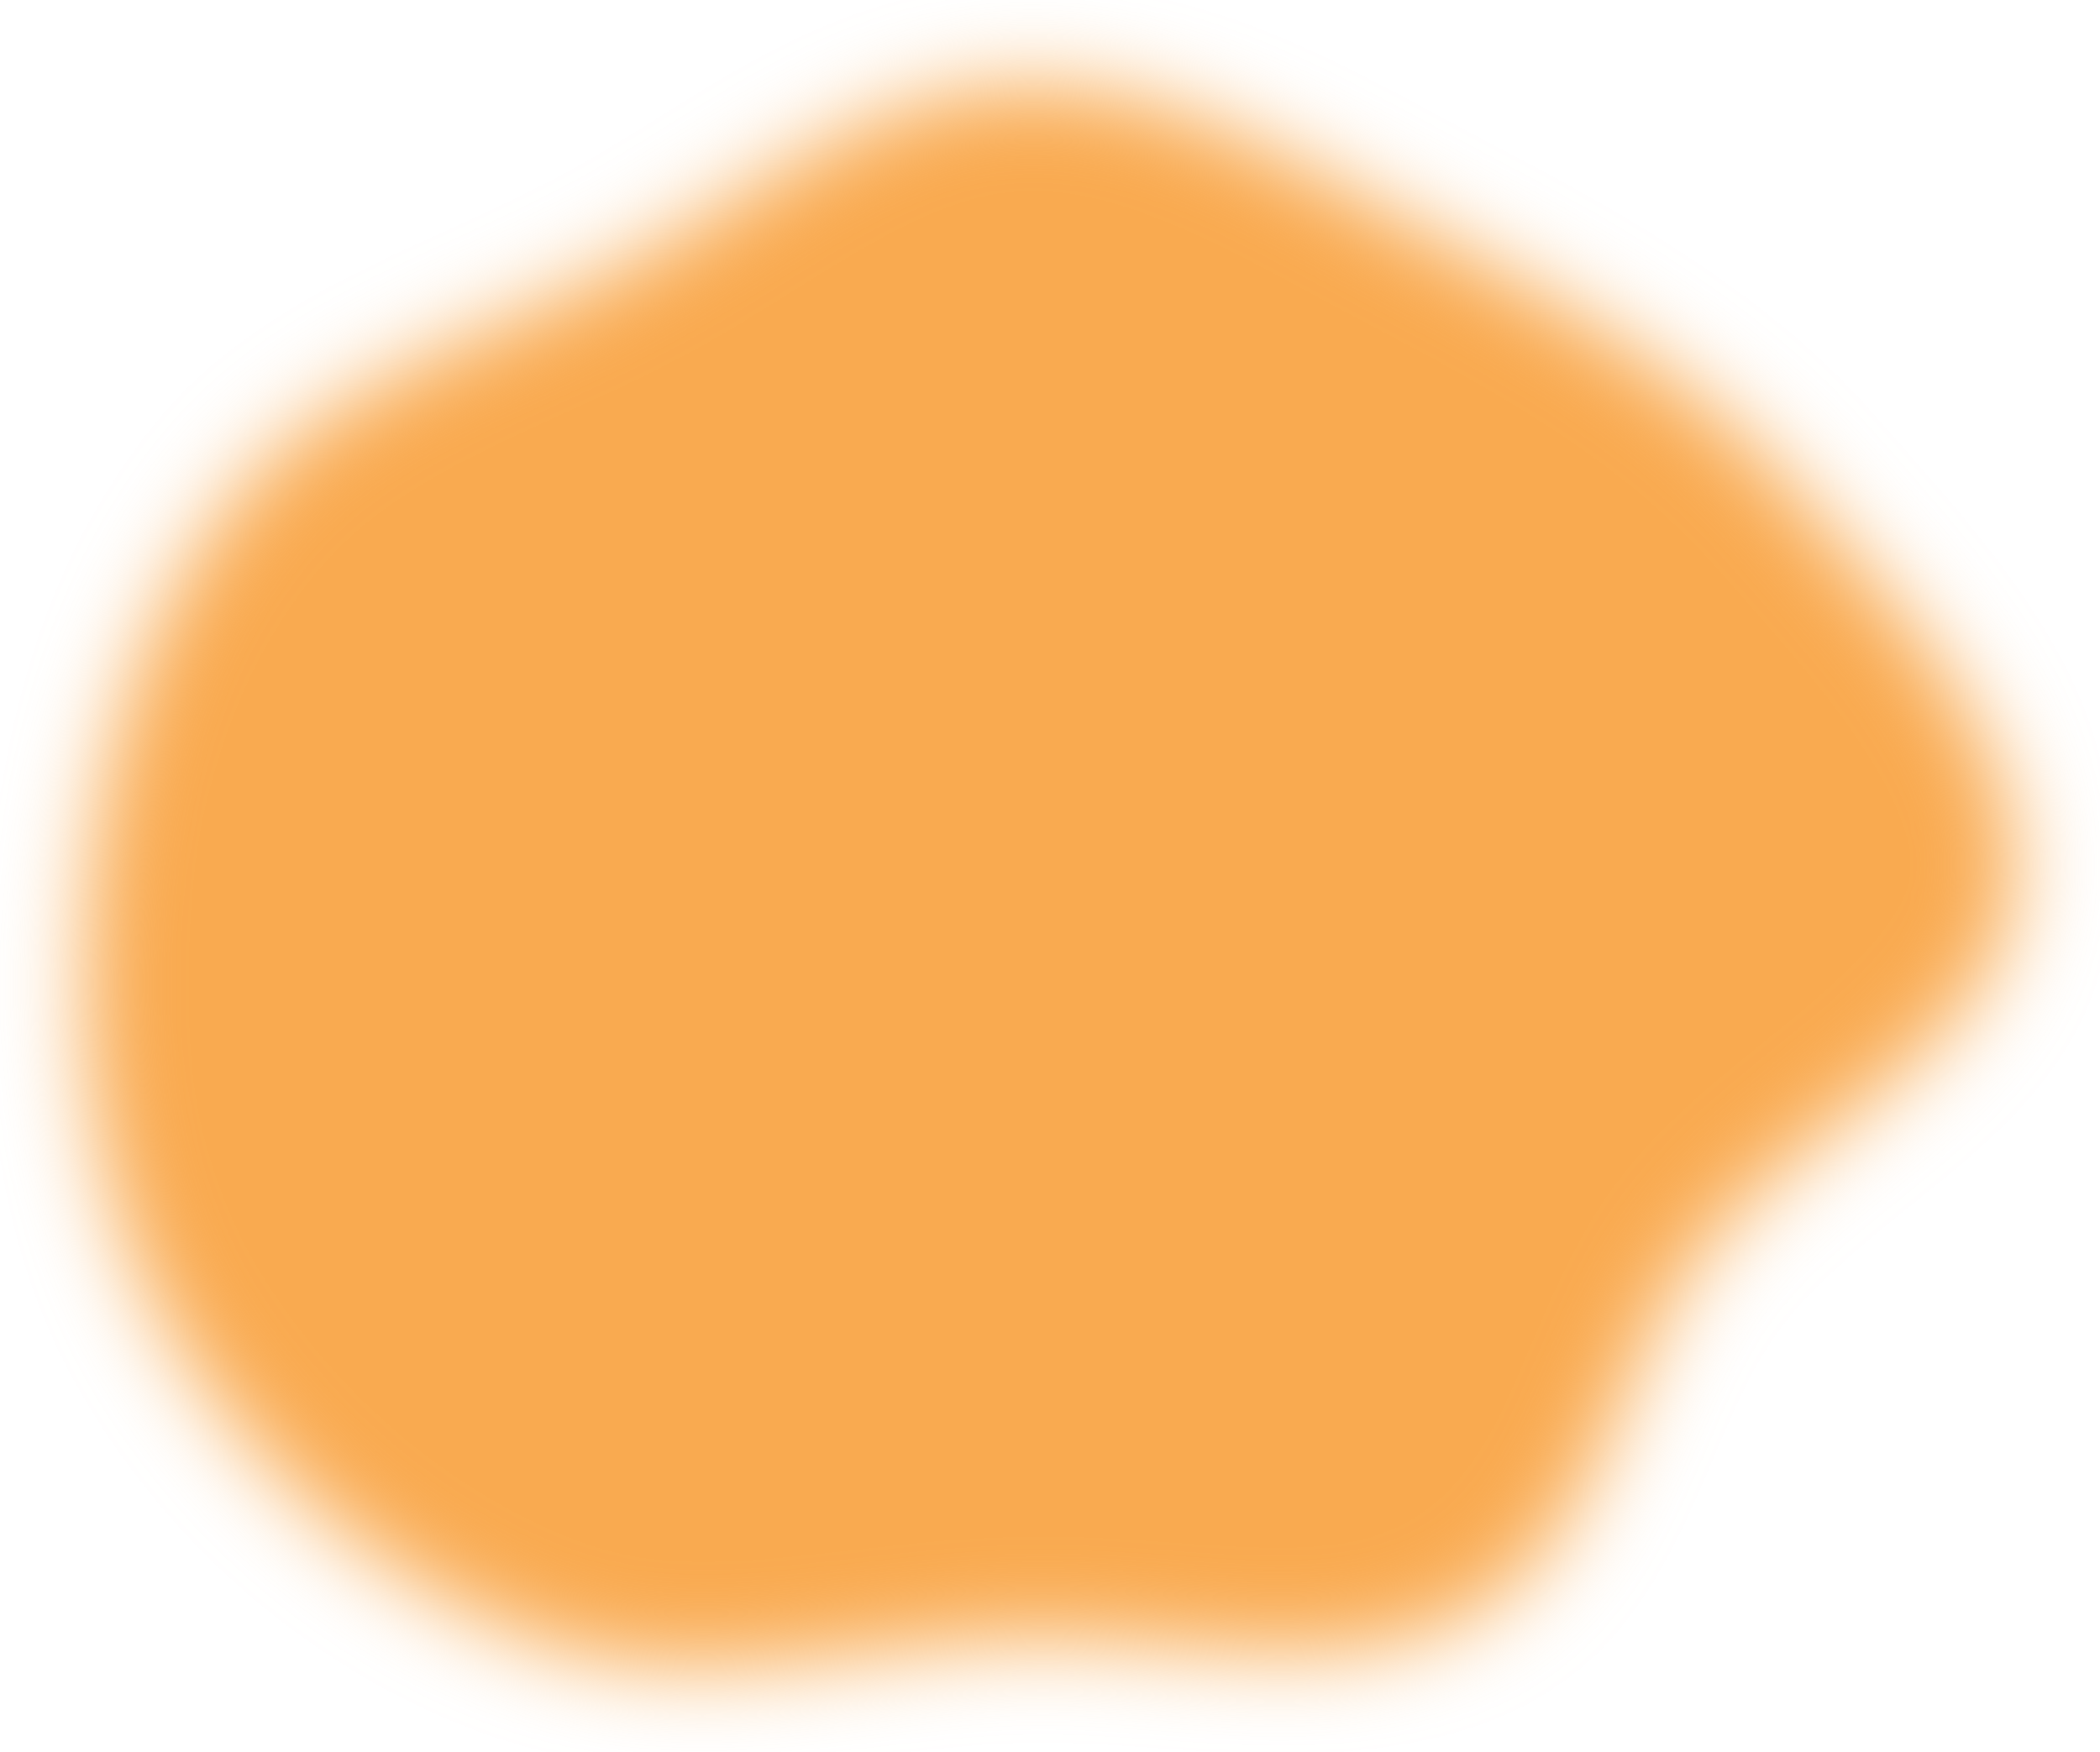
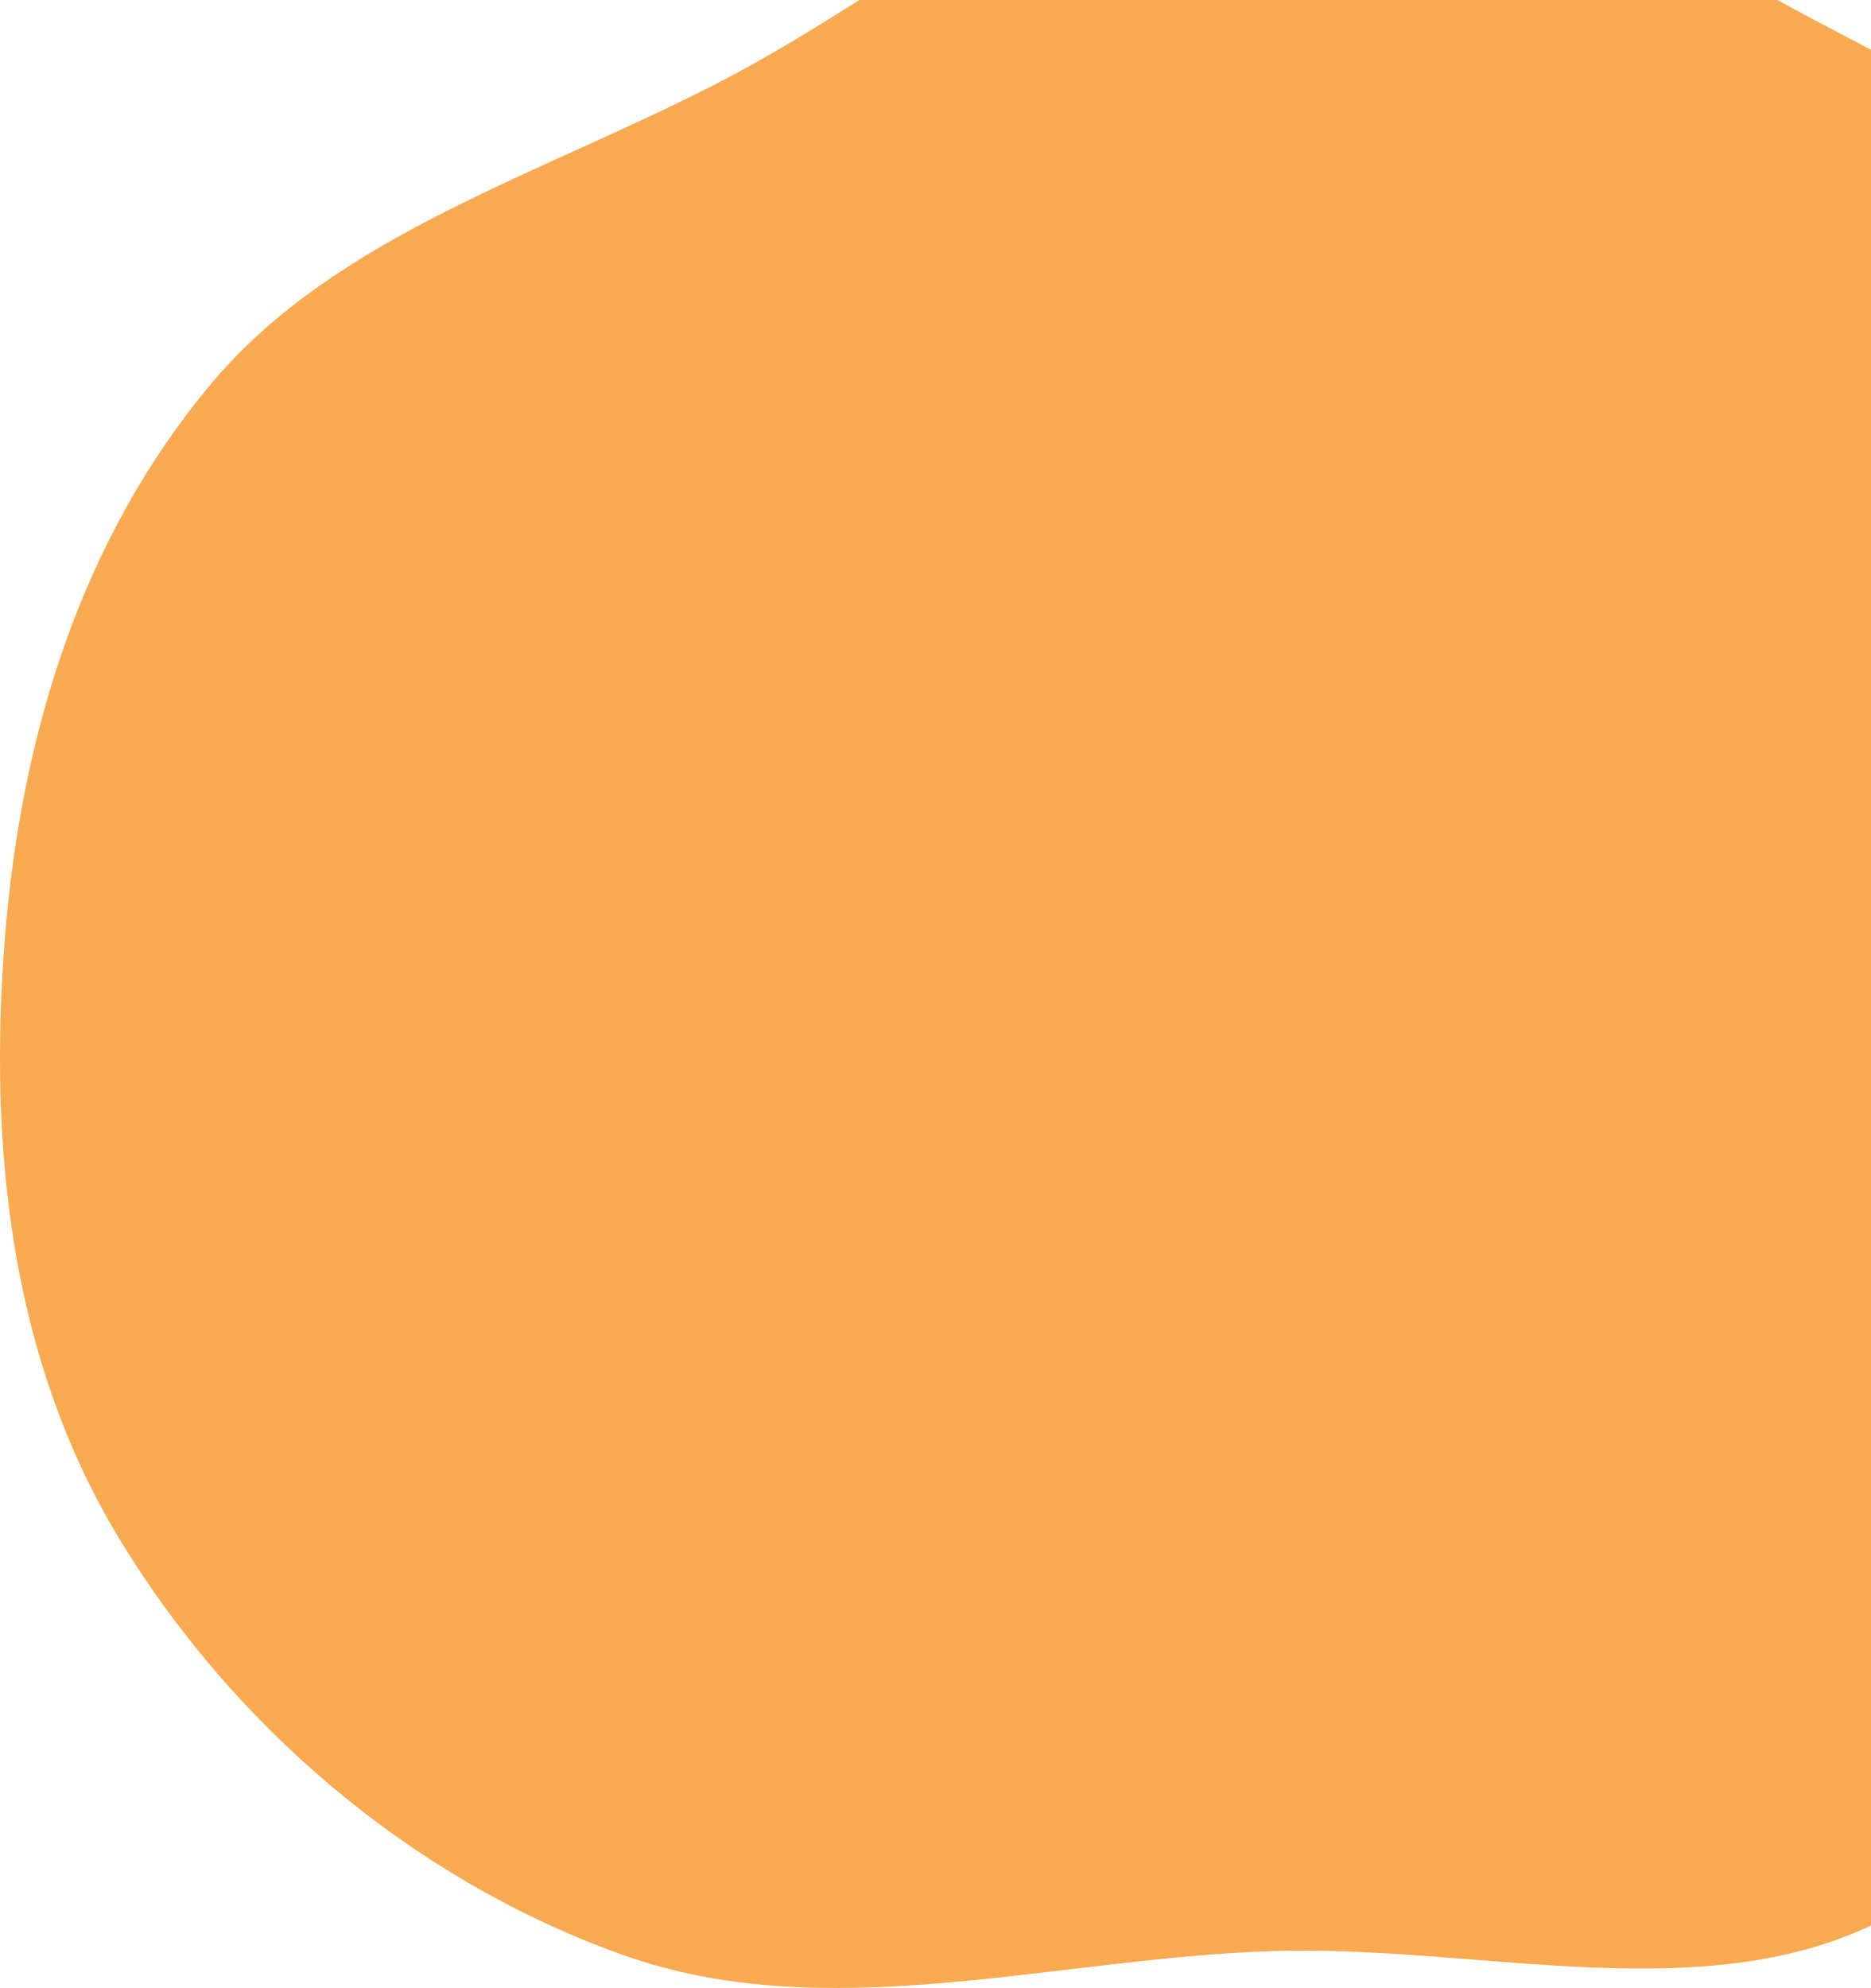
- <svg xmlns="http://www.w3.org/2000/svg" width="368" height="307" viewBox="0 0 368 307" fill="none">
-   <g filter="url(#filter0_f)">
-     <path fill-rule="evenodd" clip-rule="evenodd" d="M178.156 15.048C205.054 14.027 228.522 29.594 251.86 41.734C275.234 53.892 297.827 66.847 314.537 85.989C332.924 107.053 356.02 130.552 352.674 157.221C349.3 184.114 314.65 197.349 297.763 219.691C282.47 239.924 281.032 269.426 258.052 282.409C235.02 295.422 205.293 286.379 178.156 287.266C149.926 288.189 121.128 297.135 94.856 287.744C67.296 277.893 44.597 257.927 30.335 234.428C16.201 211.14 13.53 183.719 15.639 157.221C17.656 131.86 25.138 106.428 42.129 86.173C58.255 66.951 84.844 59.271 107.938 47.195C131.044 35.114 151.492 16.06 178.156 15.048Z" fill="#F9AA50" />
-   </g>
-   <defs>
-     <filter id="filter0_f" x="0" y="0" width="368" height="307" filterUnits="userSpaceOnUse" color-interpolation-filters="sRGB">
-       <feFlood flood-opacity="0" result="BackgroundImageFix" />
-       <feBlend mode="normal" in="SourceGraphic" in2="BackgroundImageFix" result="shape" />
-       <feGaussianBlur stdDeviation="7.5" result="effect1_foregroundBlur" />
-     </filter>
-   </defs>
+ <svg xmlns="http://www.w3.org/2000/svg" width="240" height="255" viewBox="0 0 240 255" fill="none">
+   <path fill-rule="evenodd" clip-rule="evenodd" d="M163.156 -21.952C190.054 -22.973 213.522 -7.406 236.86 4.734C260.234 16.892 282.827 29.847 299.537 48.989C317.924 70.053 341.02 93.552 337.674 120.221C334.3 147.114 299.65 160.349 282.763 182.691C267.47 202.924 266.032 232.426 243.052 245.409C220.02 258.422 190.293 249.379 163.156 250.266C134.926 251.189 106.128 260.135 79.856 250.744C52.296 240.893 29.597 220.927 15.335 197.428C1.201 174.14 -1.47 146.719 0.639 120.221C2.656 94.86 10.138 69.428 27.129 49.173C43.255 29.951 69.844 22.271 92.938 10.195C116.044 -1.886 136.492 -20.94 163.156 -21.952Z" fill="#F9AA50" />
</svg>
